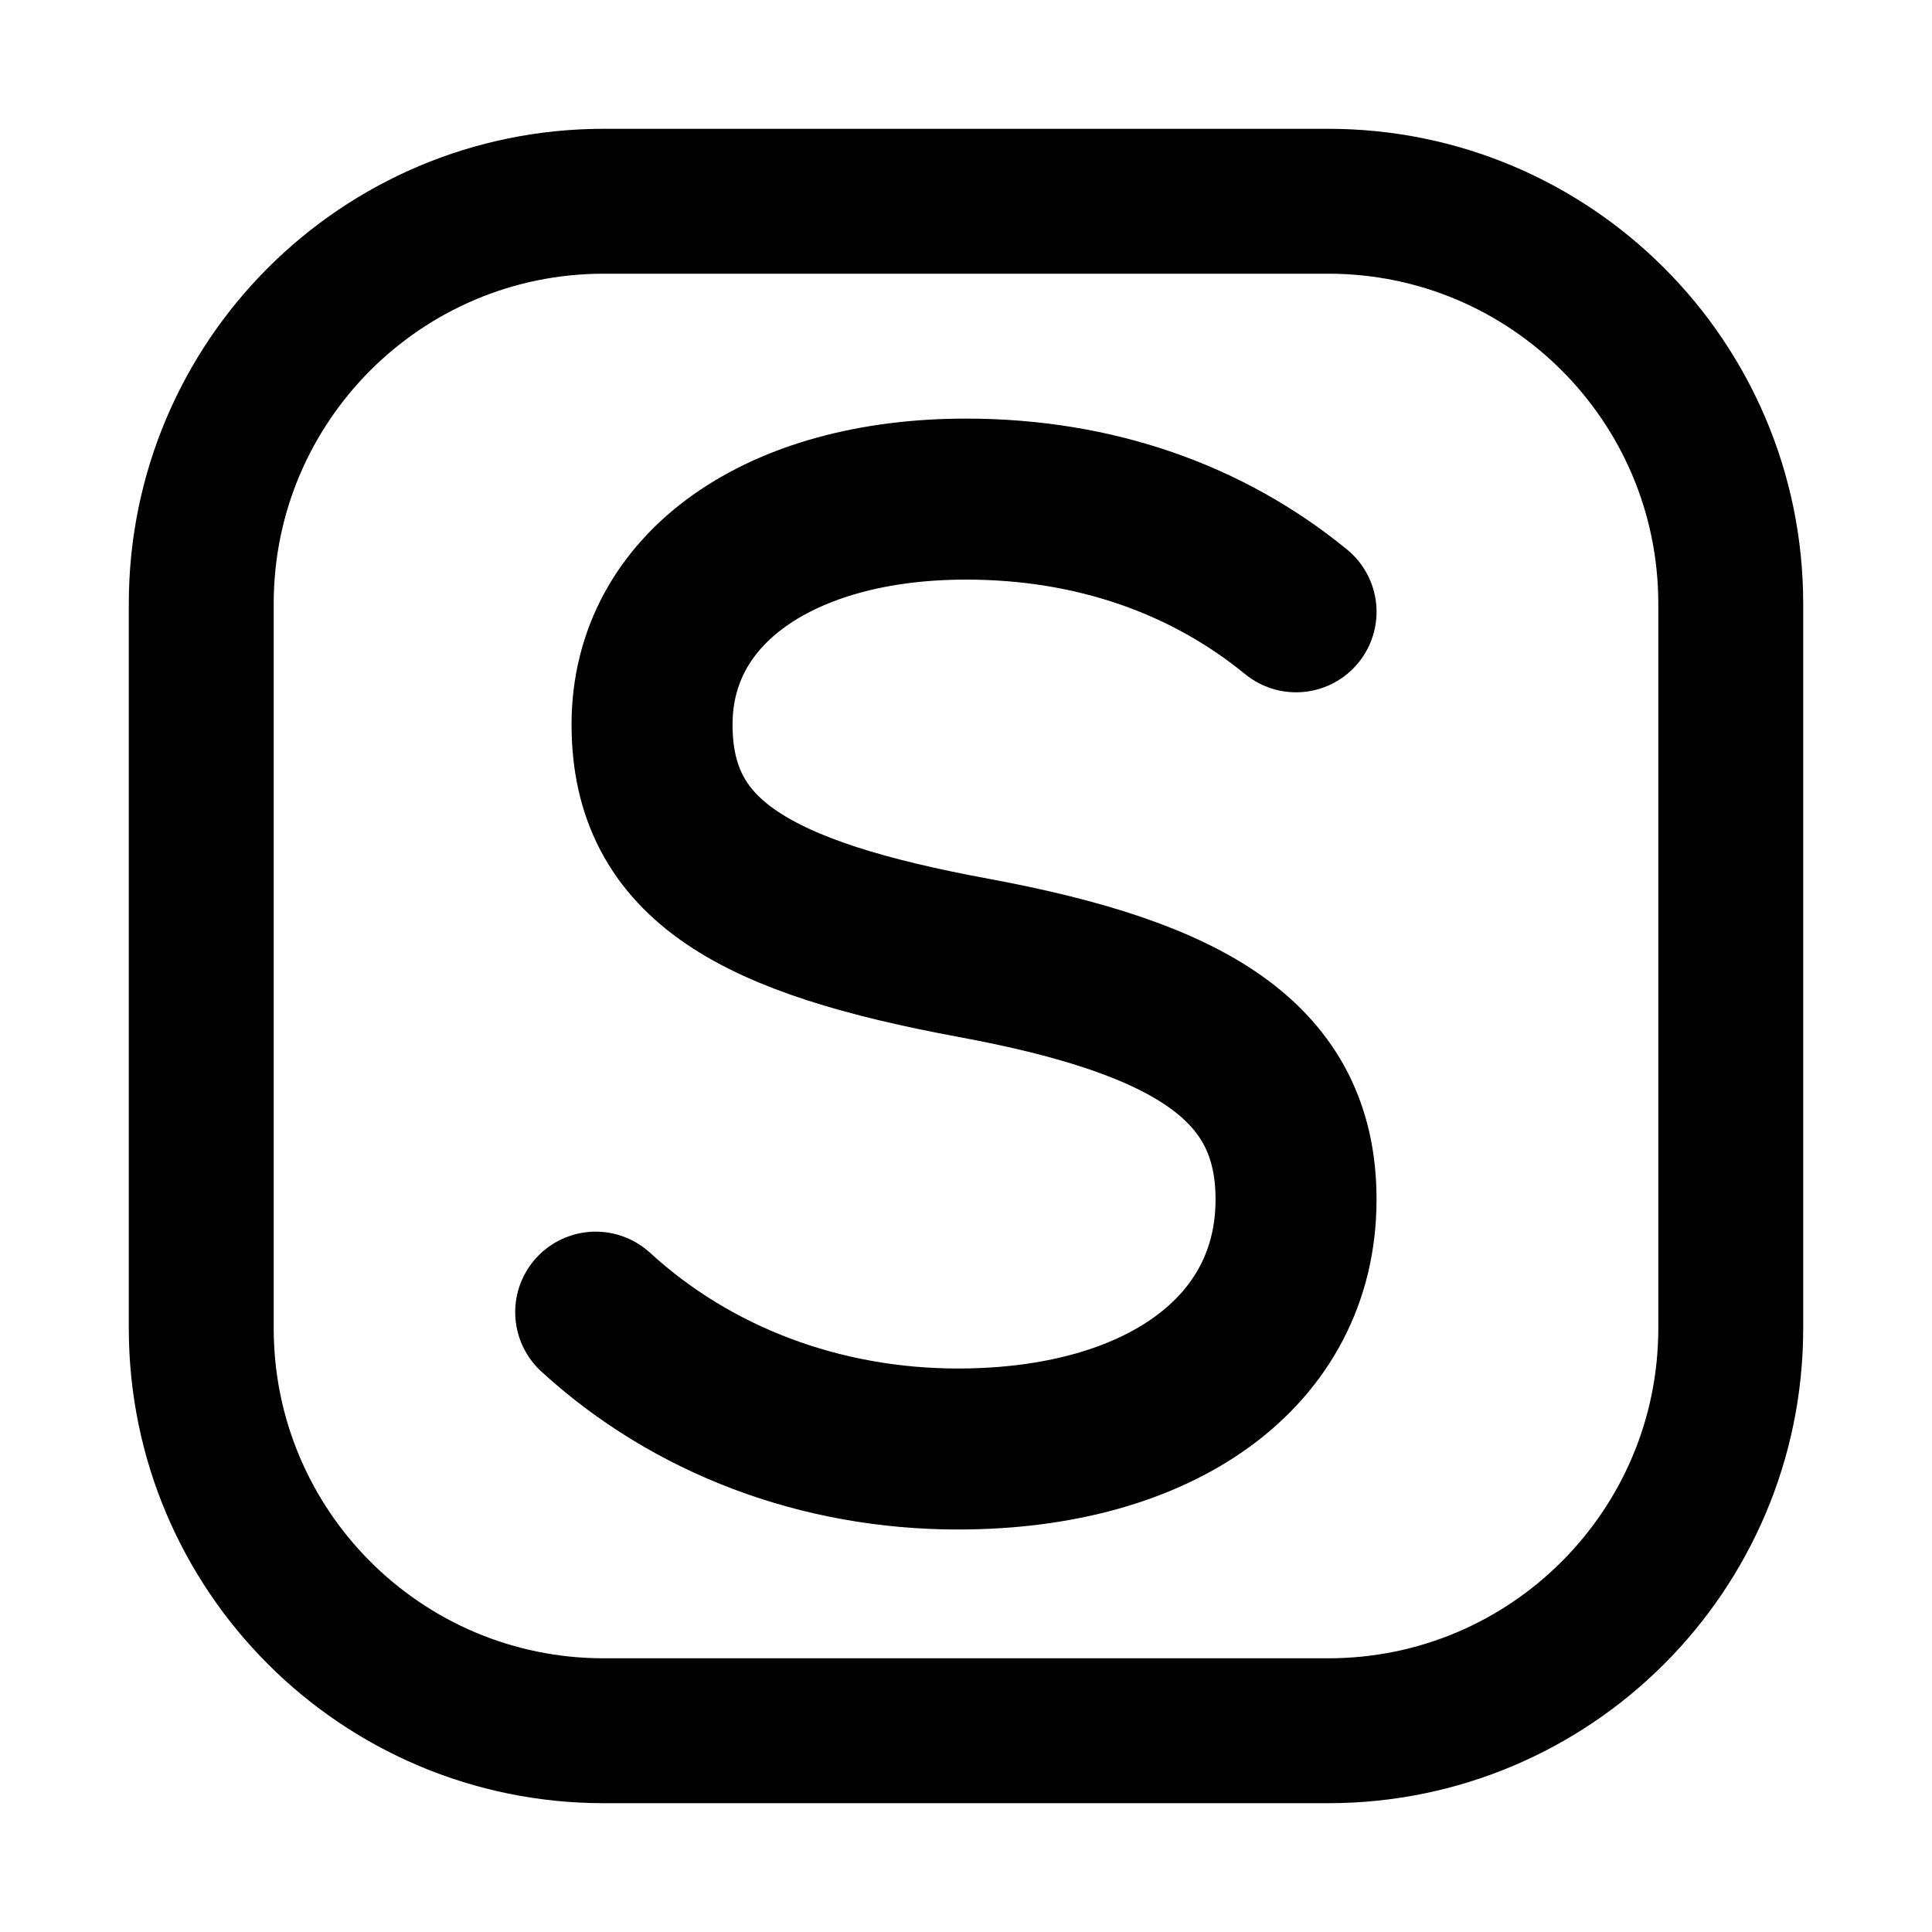
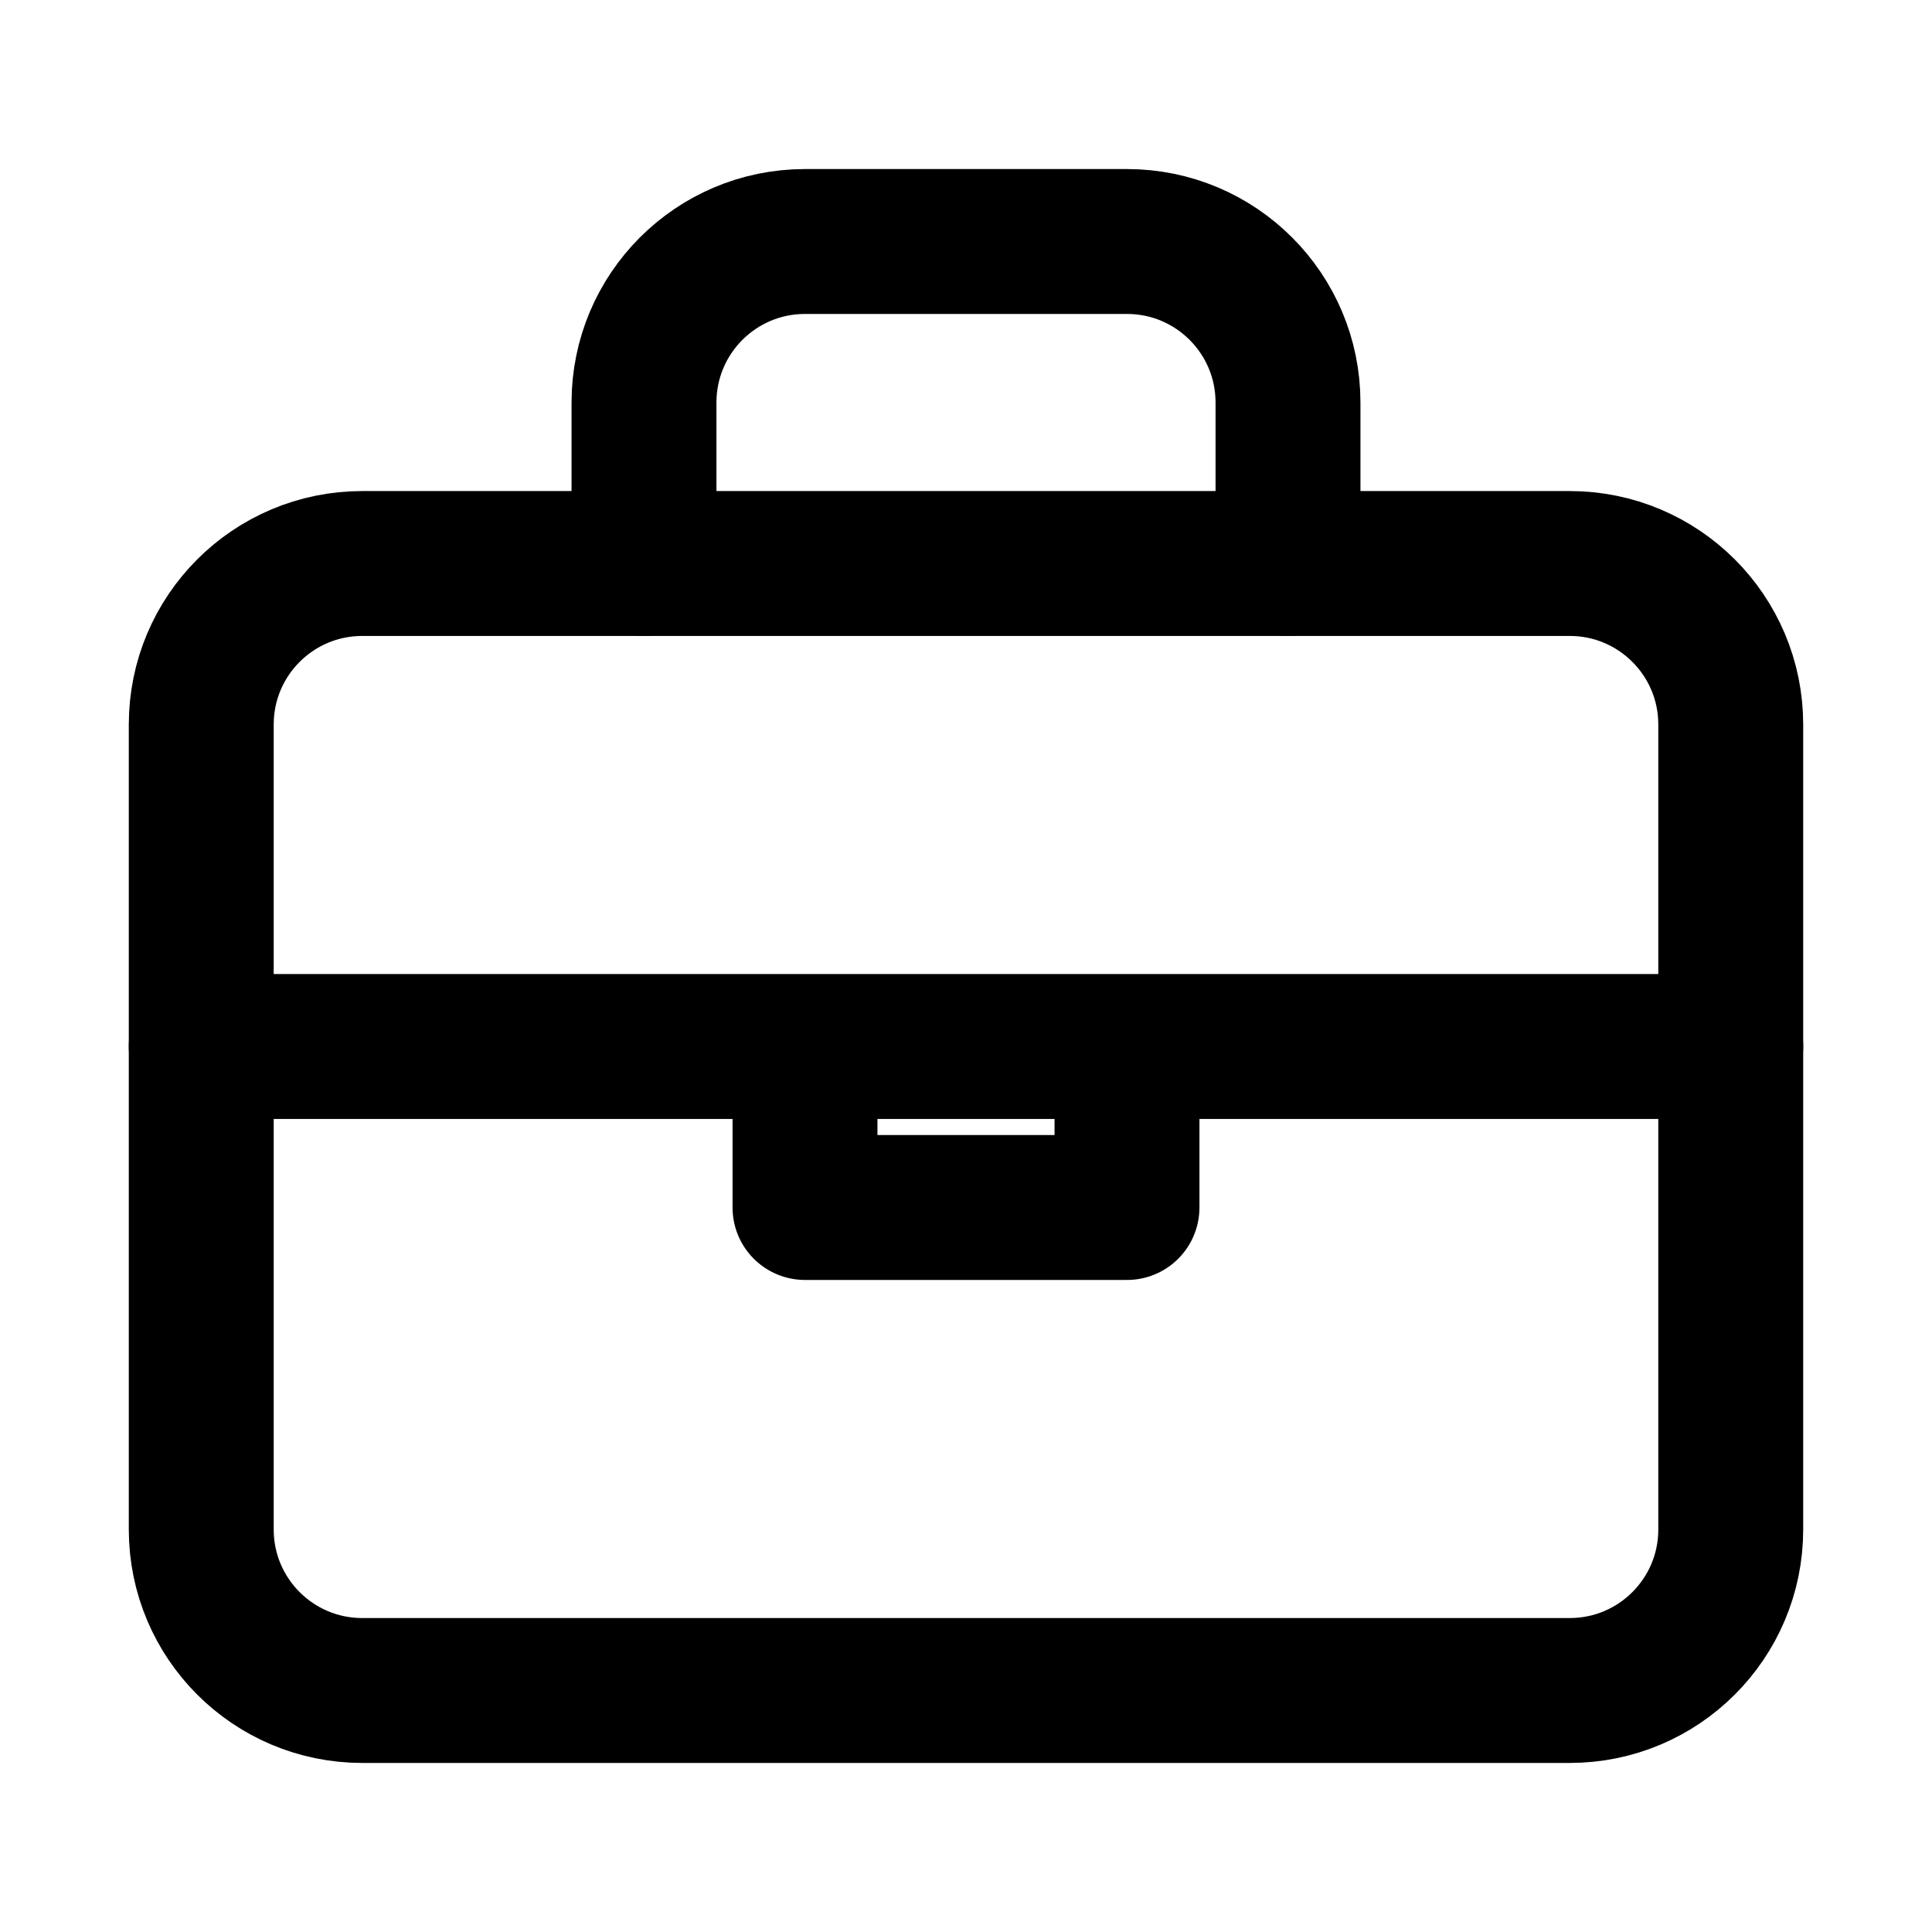
<svg xmlns="http://www.w3.org/2000/svg" viewBox="0 0 24 24">
-   <g fill="none" stroke="black" stroke-linecap="round" stroke-linejoin="round">
-     <rect x="2.5" y="2.5" width="19" height="19" rx="5" stroke-width="1.8" />
-     <path d="M16.1 7.6c-1.1-.9-2.5-1.4-4.1-1.4-2.3 0-3.9 1.1-3.9 2.8 0 1.7 1.3 2.4 4 2.9 2.7.5 4 1.3 4 3 0 1.9-1.7 3.1-4.2 3.1-1.7 0-3.3-.6-4.5-1.7" stroke-width="2" />
+   <g fill="none" stroke="black" stroke-width="1.8" stroke-linecap="round" stroke-linejoin="round">
+     <rect x="2.5" y="7" width="19" height="14" rx="2" />
+     <path d="M8 7V5a2 2 0 0 1 2-2h4a2 2 0 0 1 2 2v2M2.5 13h19M10 13v2h4v-2" />
  </g>
</svg>
